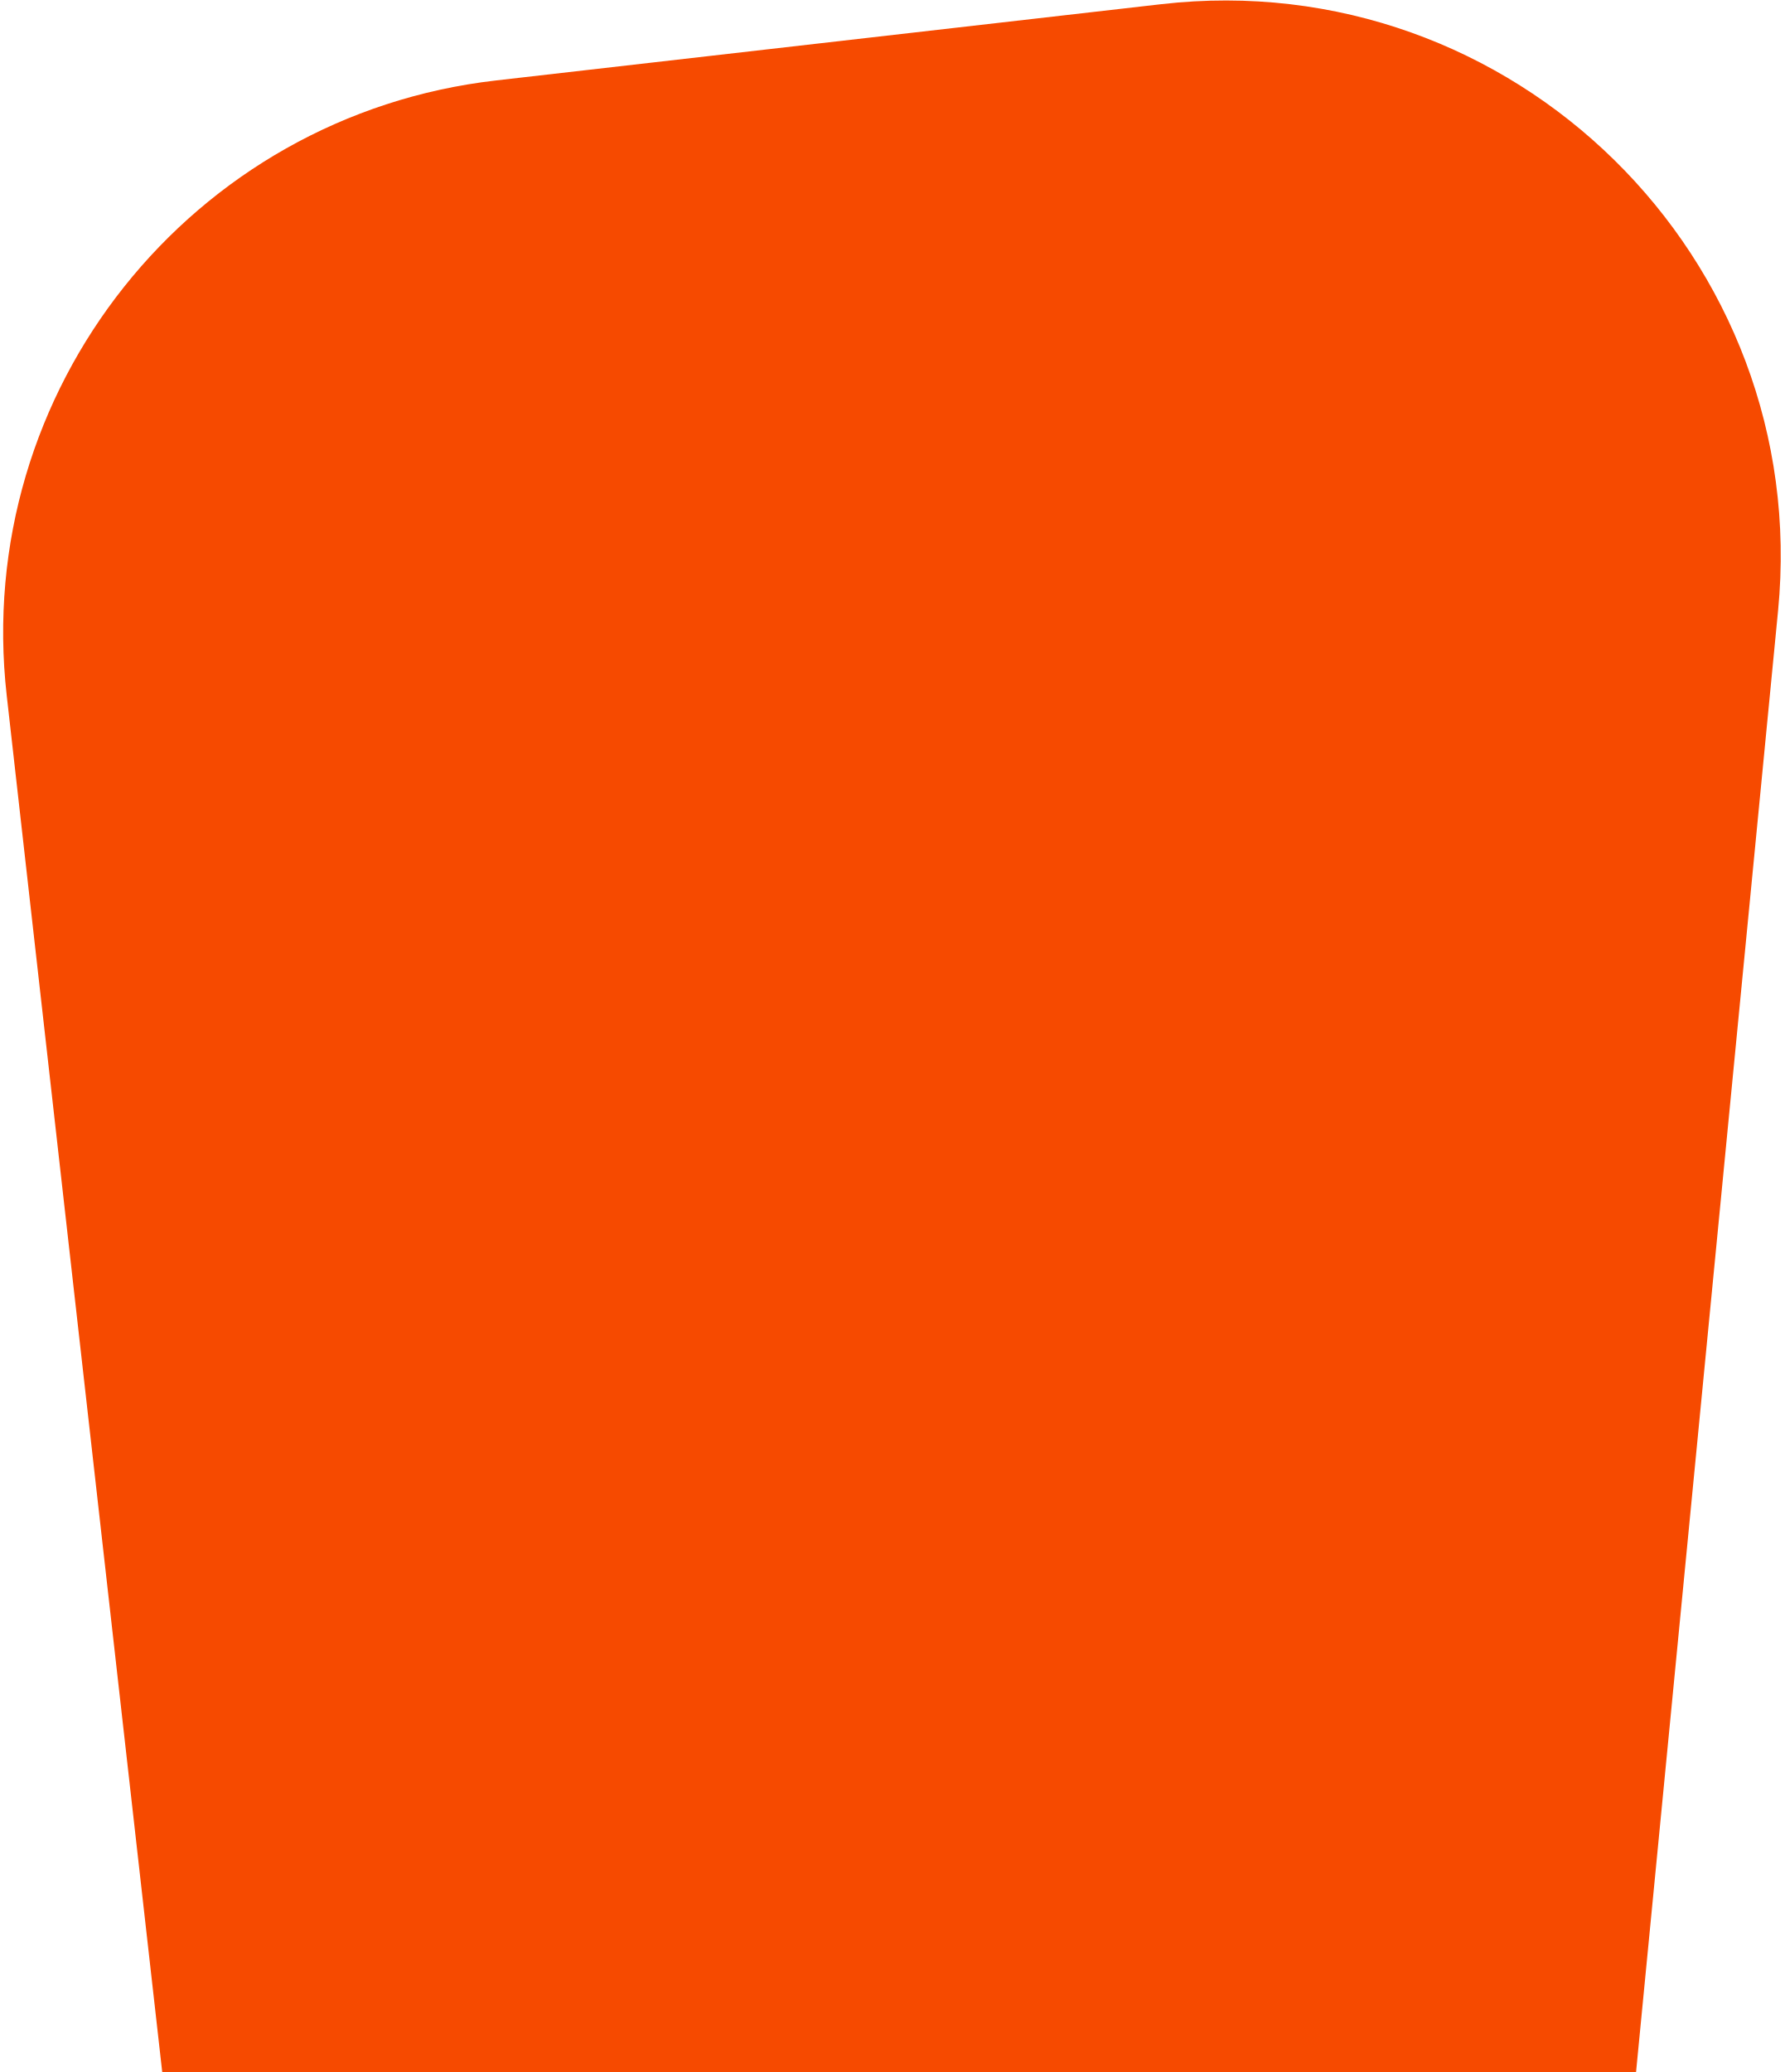
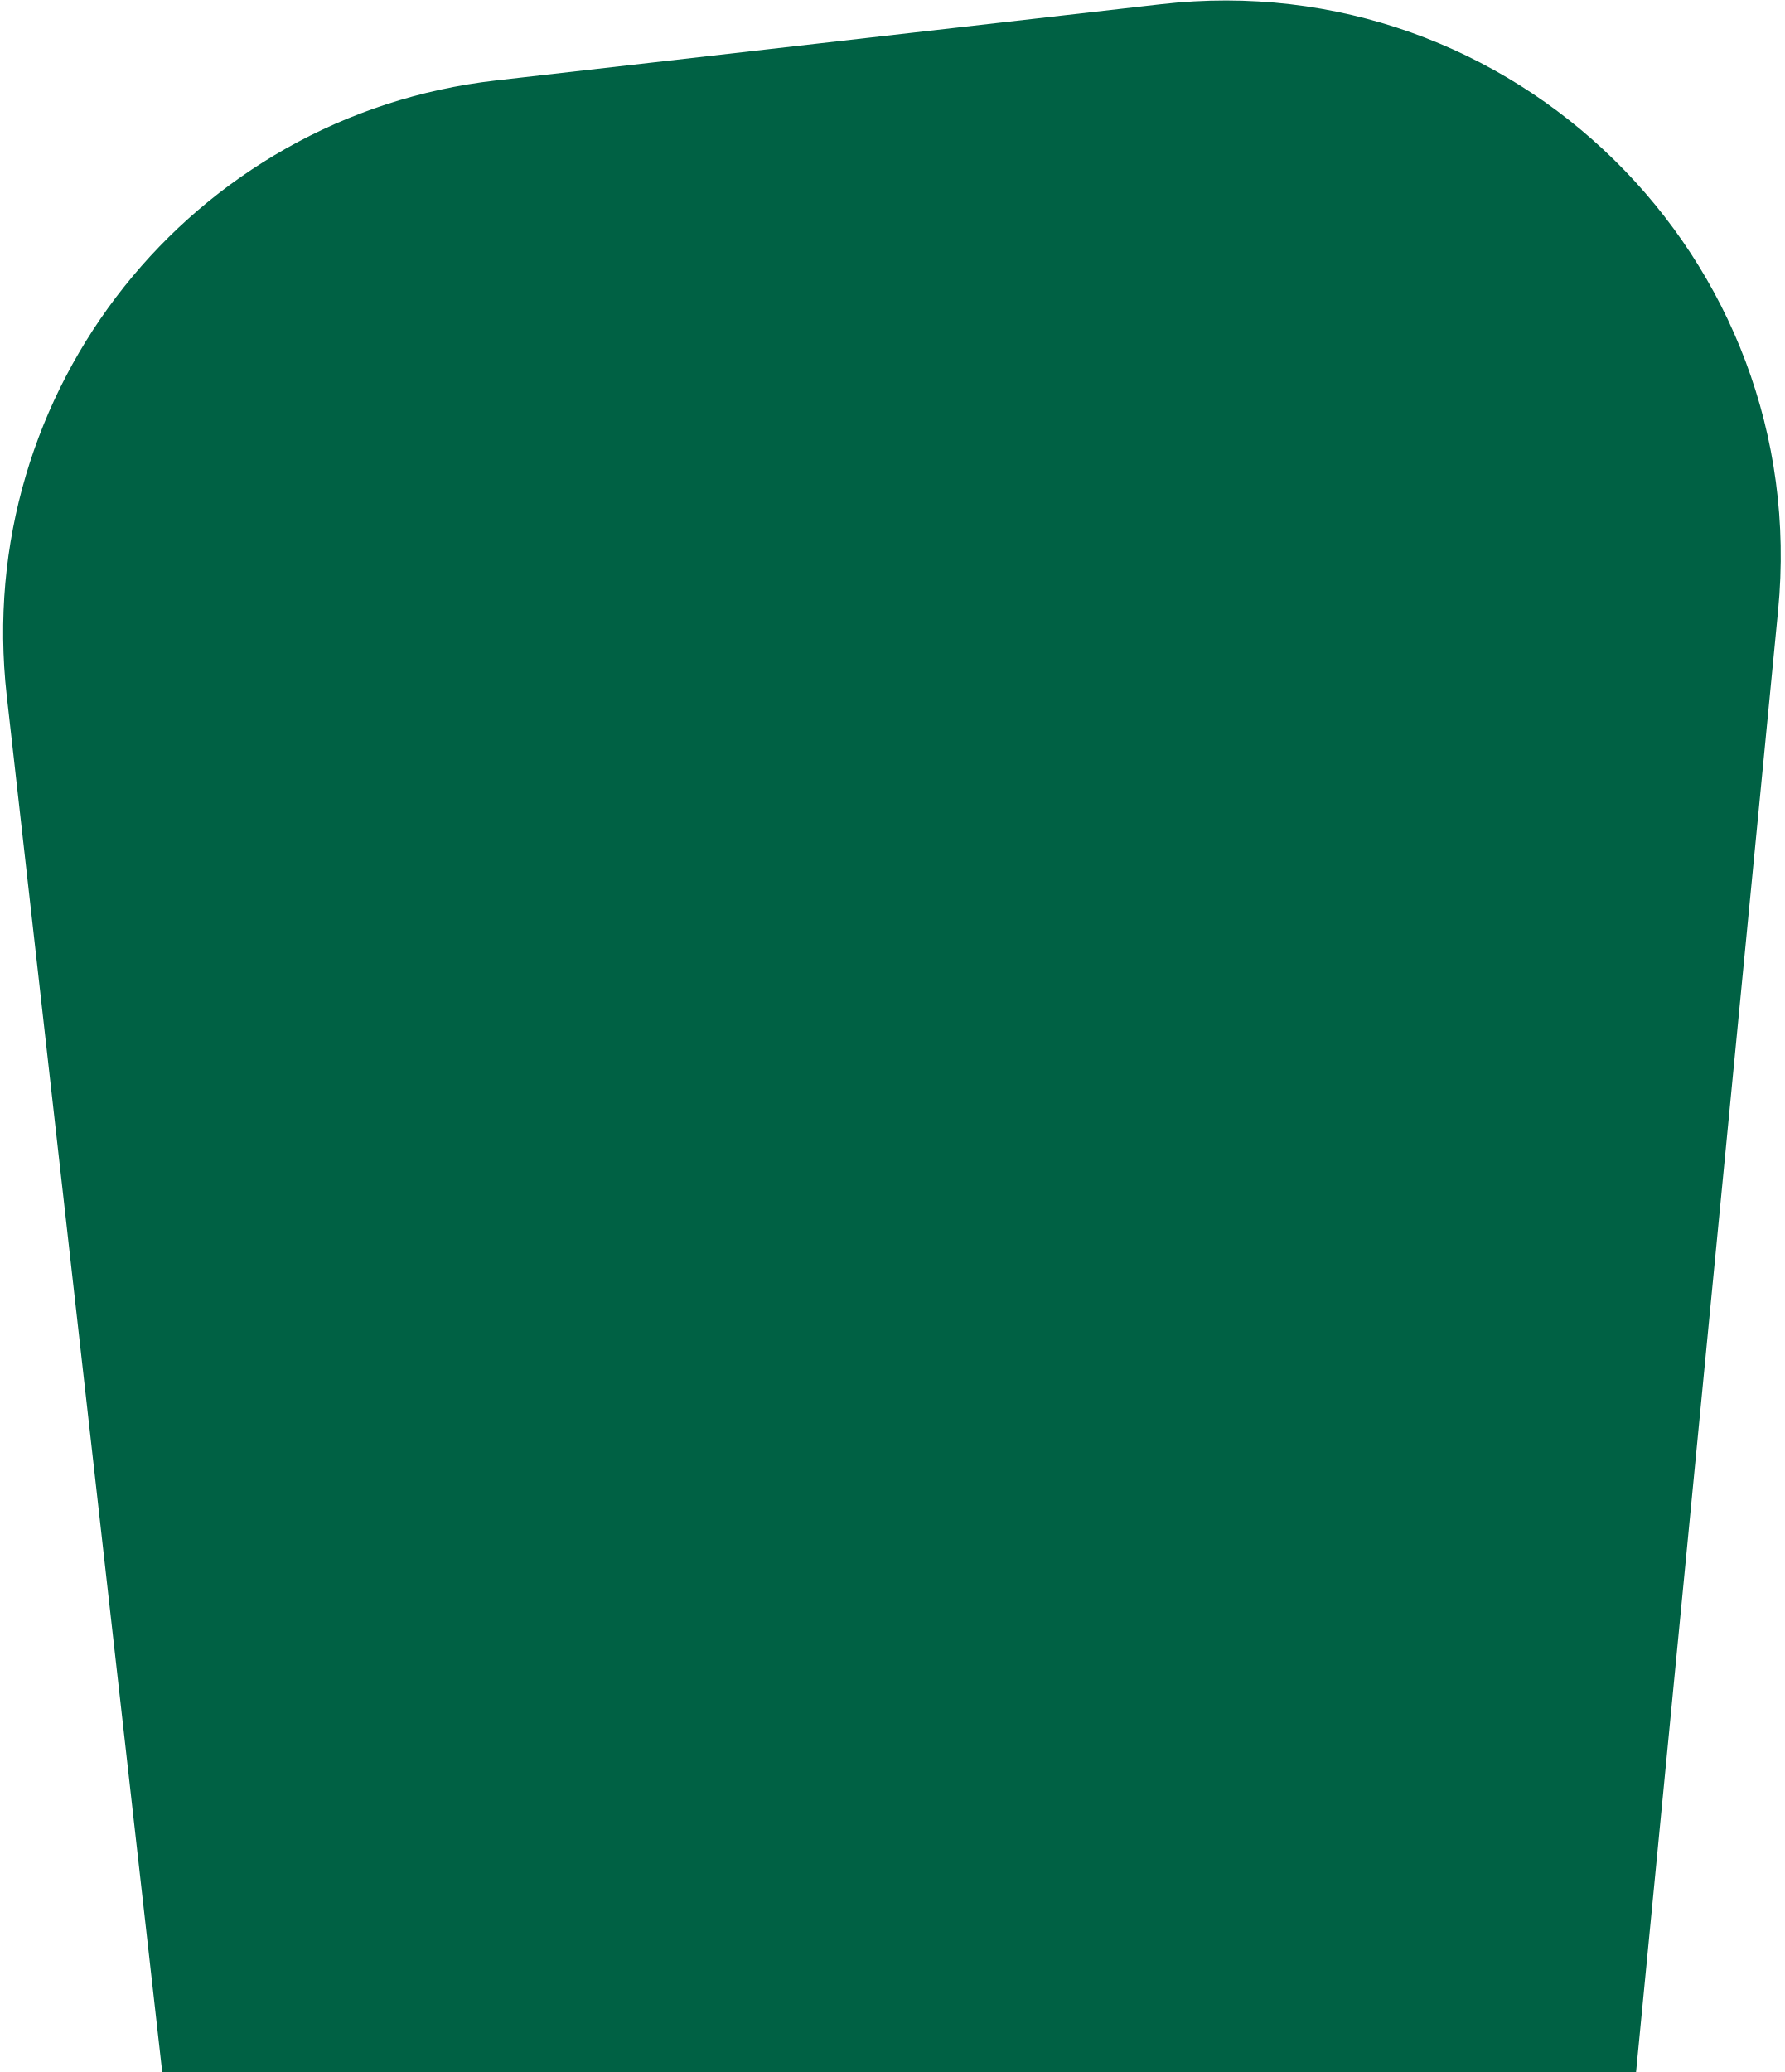
<svg xmlns="http://www.w3.org/2000/svg" width="385" height="447" viewBox="0 0 385 447" fill="none">
-   <path d="M1.45 150.047C-5.982 84.268 41.258 24.895 107.025 17.356L250.538 0.904C326.435 -7.796 391.032 55.696 383.642 131.732L353 447H35L1.45 150.047Z" fill="#F64A00" />
+   <path d="M1.45 150.047C-5.982 84.268 41.258 24.895 107.025 17.356L250.538 0.904C326.435 -7.796 391.032 55.696 383.642 131.732L353 447H35L1.45 150.047Z" fill="#006144" />
</svg>
